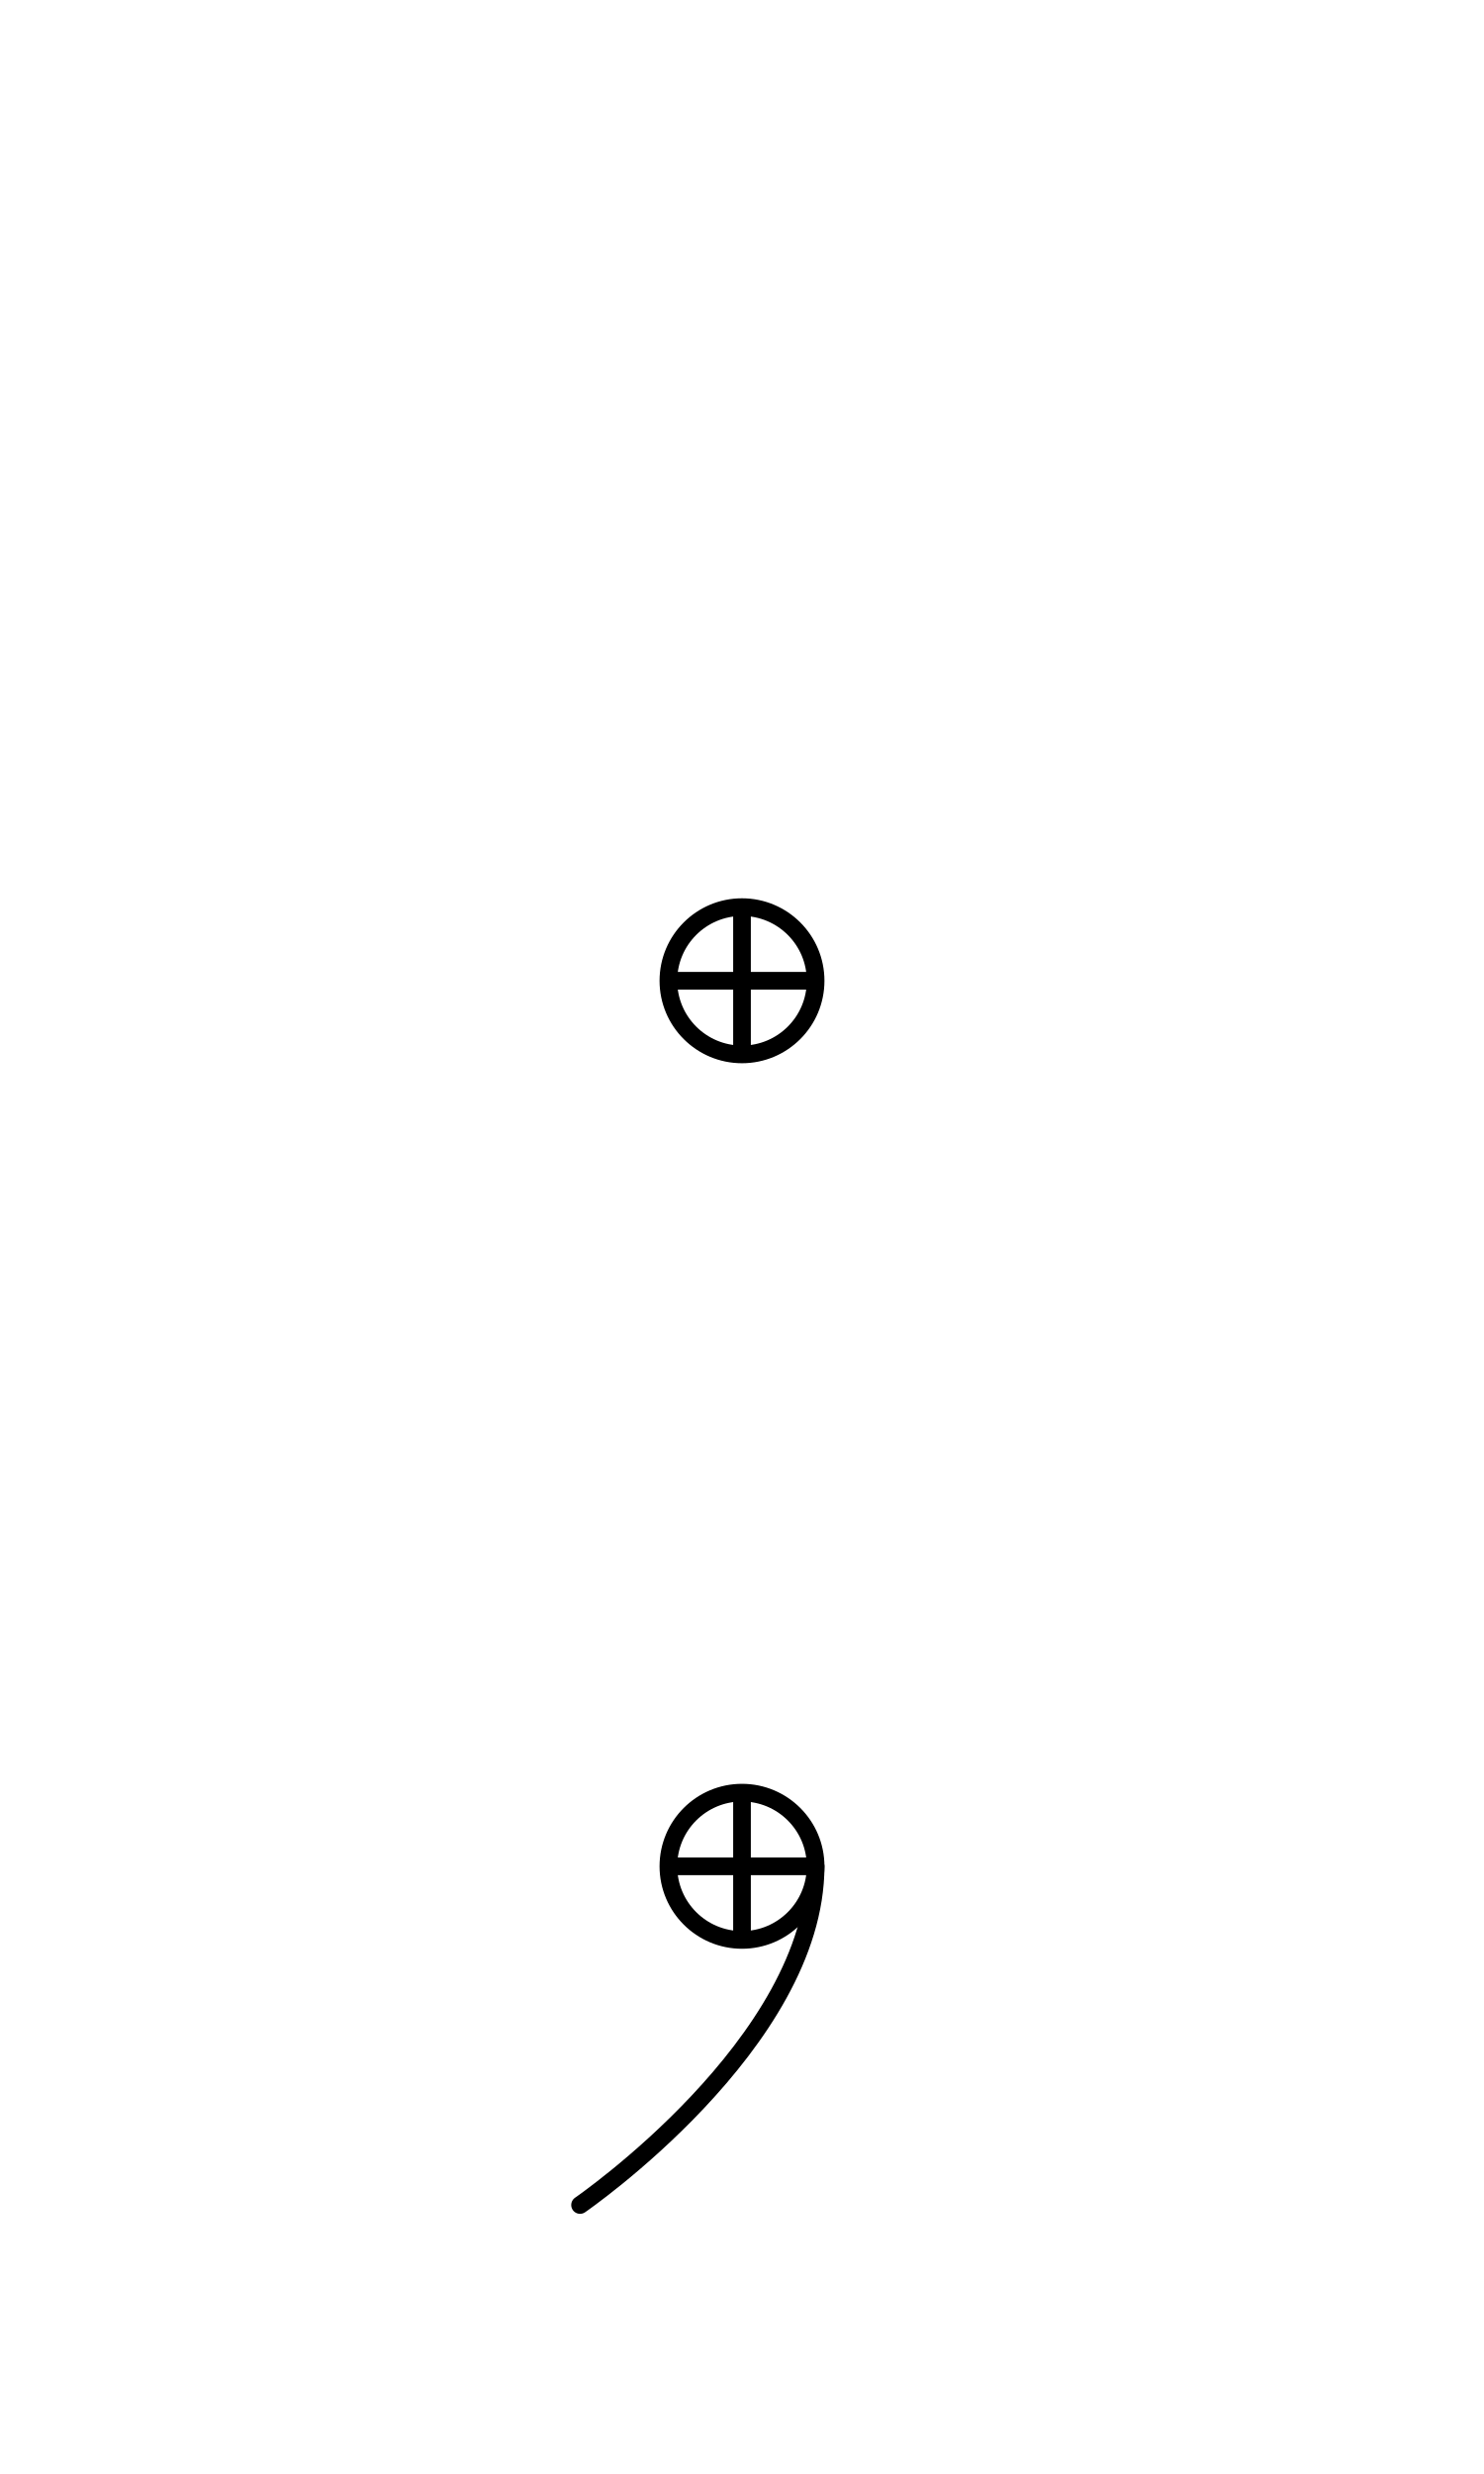
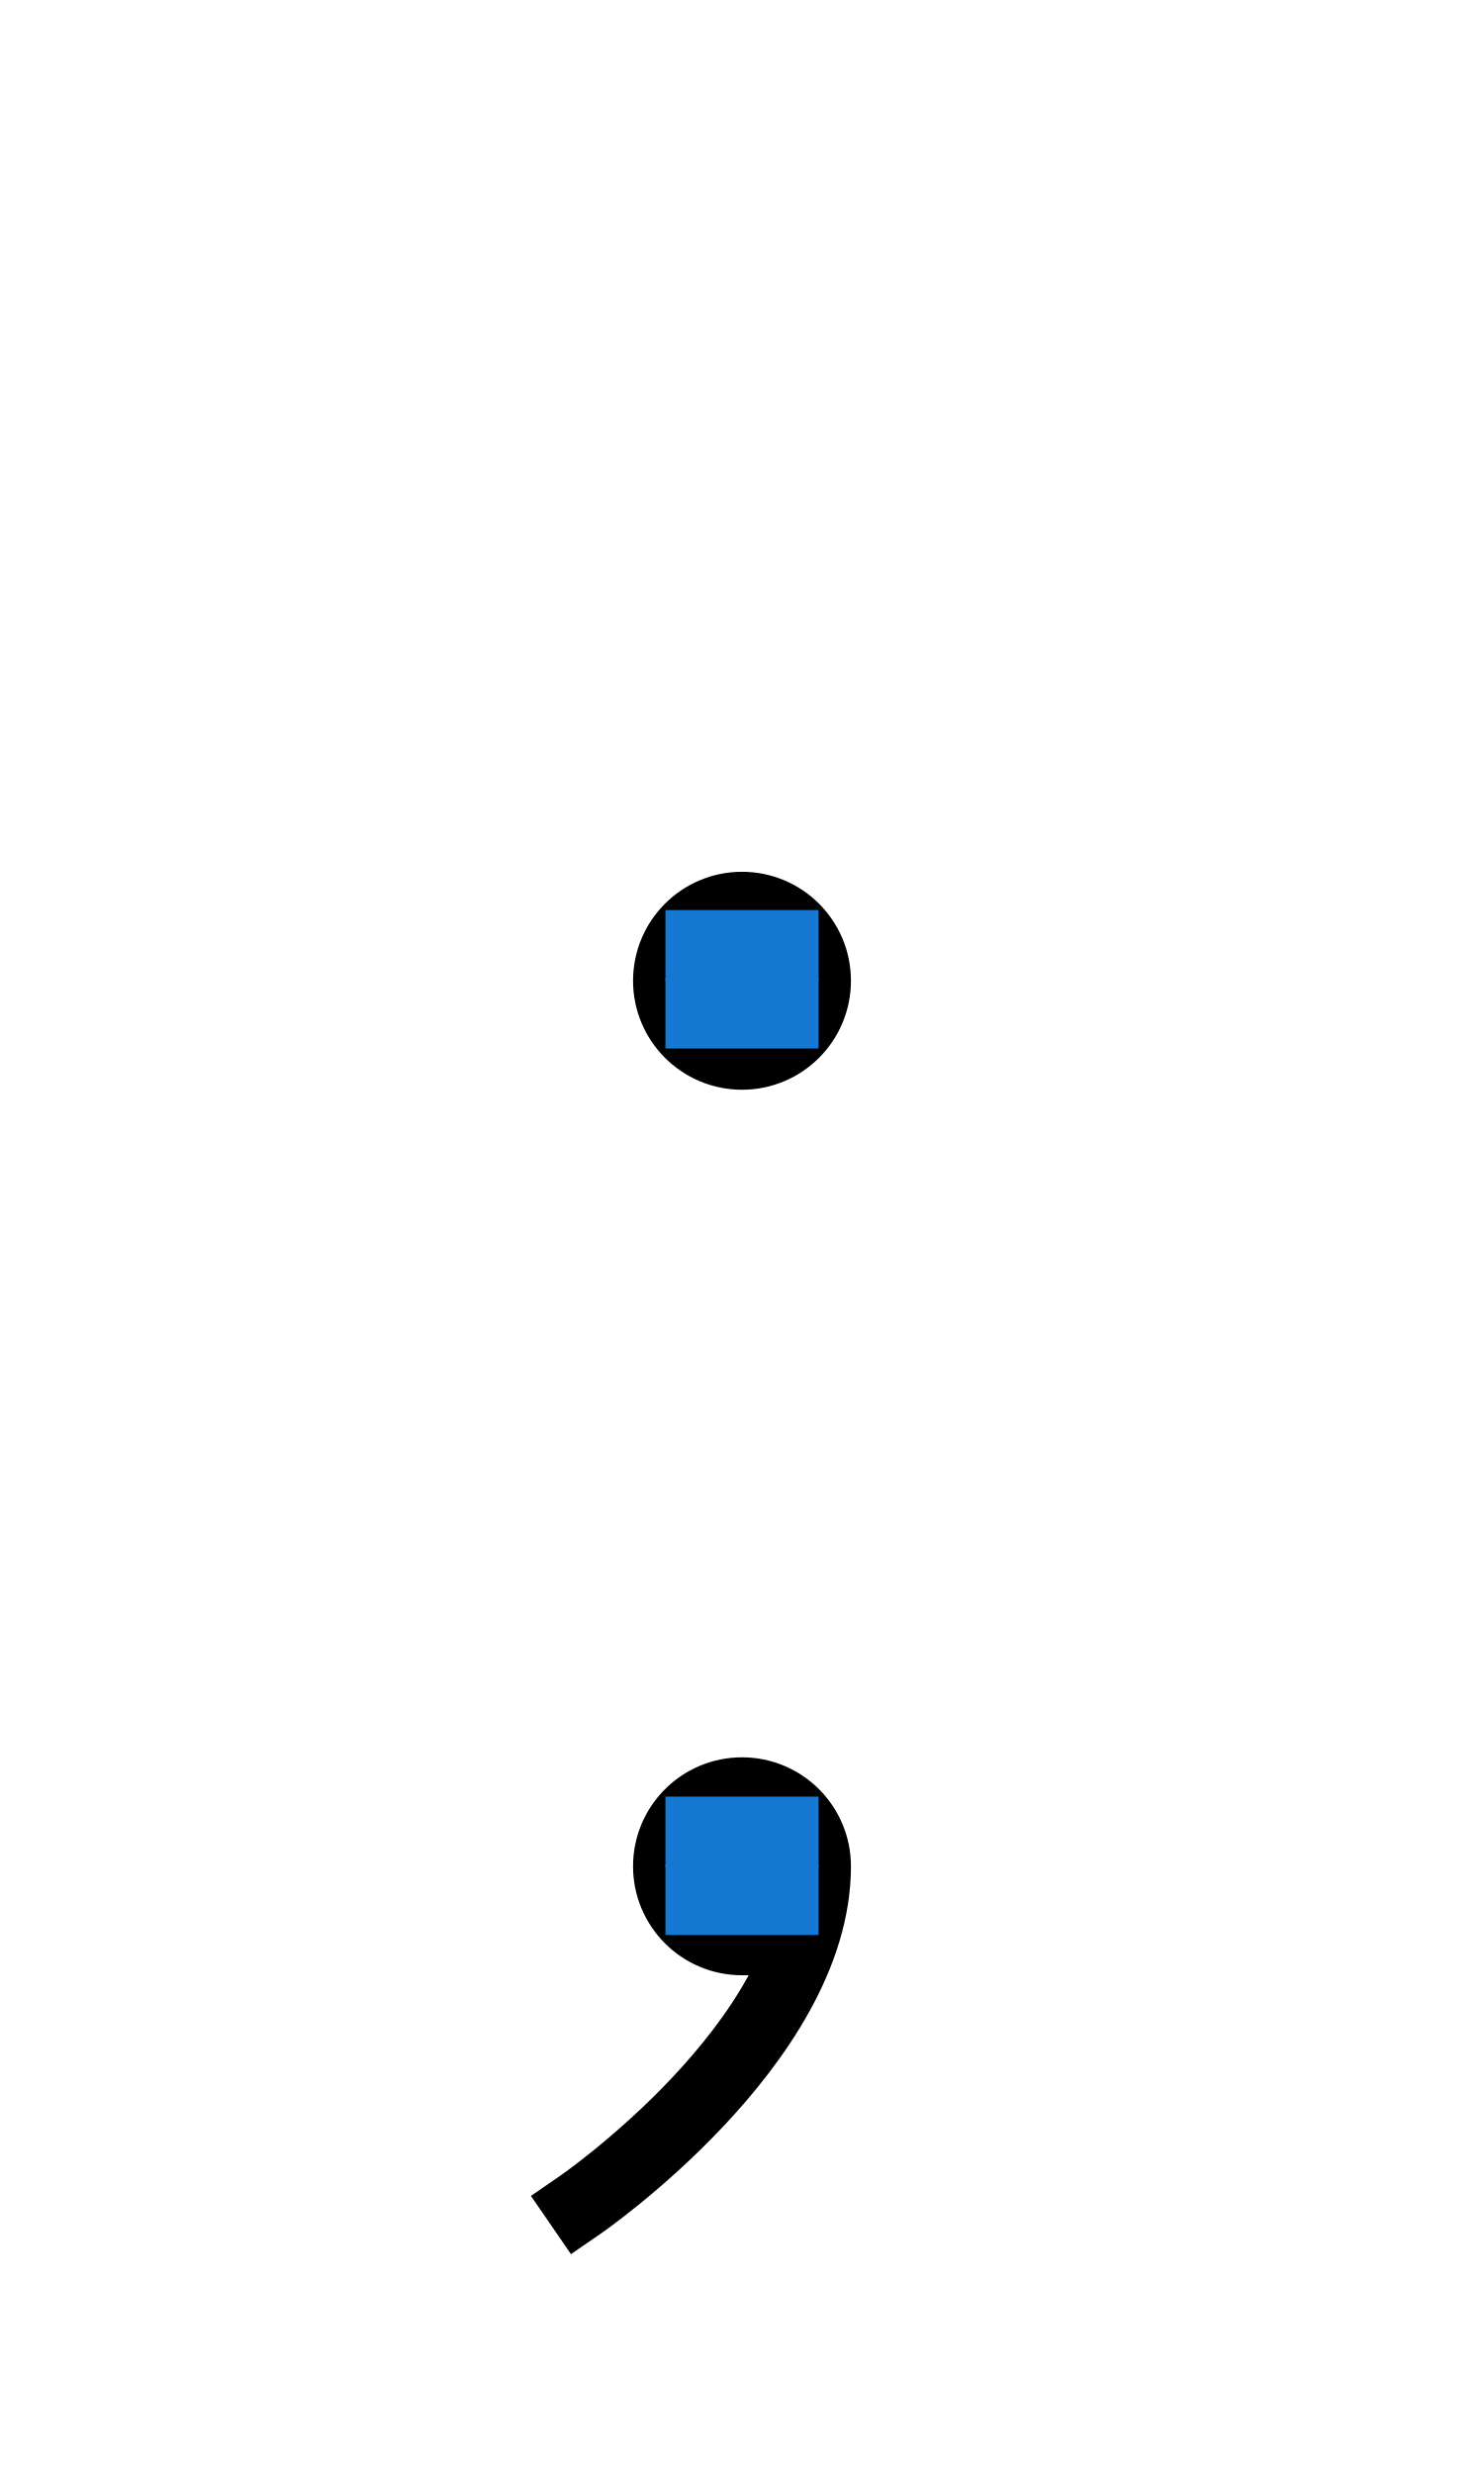
<svg xmlns="http://www.w3.org/2000/svg" width="1008" height="1680" viewBox="0 0 63 105" version="1.1" id="svg5" xml:space="preserve">
  <defs id="defs2" />
  <g id="layer3" style="display:inline;opacity:0.5;stroke-width:3.6;stroke-dasharray:none" transform="matrix(0.8333333,0,0,0.8333333,-157.9762,-173.0963)" />
  <g id="layer2" style="display:inline" />
  <g id="layer1" style="display:inline">
-     <path style="display:inline;fill:none;fill-opacity:1;stroke:#000000;stroke-width:0.75;stroke-linecap:round;stroke-linejoin:round;stroke-miterlimit:2.613;stroke-dasharray:none;stroke-opacity:1" d="m 24.625,93.583 c 0,0 10,-6.875 10,-14.375" id="path8-3" />
-     <ellipse style="display:inline;fill:none;fill-opacity:1;stroke:#000000;stroke-width:0.75;stroke-linecap:round;stroke-linejoin:round;stroke-dasharray:none;stroke-opacity:1" id="ellipse8-0" cx="31.5" cy="79.208" rx="3.125" ry="3.125" />
-     <ellipse style="display:inline;fill:none;fill-opacity:1;stroke:#000000;stroke-width:0.75;stroke-linecap:round;stroke-linejoin:round;stroke-dasharray:none;stroke-opacity:1" id="ellipse8-0-2" cx="31.5" cy="41.625" rx="3.125" ry="3.125" />
-     <path style="display:inline;fill:none;stroke:#000000;stroke-width:0.75;stroke-linecap:round;stroke-linejoin:round;stroke-miterlimit:2.613" d="m 28.458,41.625 h 6.083" id="path2911" />
-     <path style="display:inline;fill:none;stroke:#000000;stroke-width:0.75;stroke-linecap:round;stroke-linejoin:round;stroke-miterlimit:2.613" d="M 31.5,38.583 V 44.667" id="path2913" />
-     <path style="display:inline;fill:none;stroke:#000000;stroke-width:0.75;stroke-linecap:round;stroke-linejoin:round;stroke-miterlimit:2.613" d="m 28.458,79.208 h 6.083" id="path2911-5" />
-     <path style="display:inline;fill:none;stroke:#000000;stroke-width:0.75;stroke-linecap:round;stroke-linejoin:round;stroke-miterlimit:2.613" d="M 31.5,76.167 V 82.25" id="path2913-3" />
+     <path style="display:inline;fill:none;fill-opacity:1;stroke:#000000;stroke-width:3;stroke-linecap:square;stroke-linejoin:miter;stroke-miterlimit:2.613;stroke-dasharray:none;stroke-opacity:1" d="m 24.625,93.583 c 0,0 10,-6.875 10,-14.375 0,-1.726 -1.399,-3.125 -3.125,-3.125 -1.726,0 -3.125,1.399 -3.125,3.125 0,1.726 1.399,3.125 3.125,3.125" id="path8-3" />
+     <ellipse style="display:inline;fill:none;fill-opacity:1;stroke:#000000;stroke-width:3;stroke-linecap:square;stroke-linejoin:miter;stroke-dasharray:none;stroke-opacity:1" id="ellipse8-0-2" cx="31.5" cy="41.625" rx="3.125" ry="3.125" />
+     <path style="fill:none;stroke:#1578d2;stroke-width:3;stroke-linecap:square;stroke-linejoin:miter" d="m 29.75,40.125 h 3.5" id="path1" />
+     <path style="fill:none;stroke:#1578d2;stroke-width:3;stroke-linecap:square;stroke-linejoin:miter" d="m 29.75,43 h 3.5" id="path2" />
+     <path style="fill:none;stroke:#1578d2;stroke-width:3;stroke-linecap:square;stroke-linejoin:miter" d="m 29.75,77.75 h 3.5" id="path3" />
+     <path style="fill:none;stroke:#1578d2;stroke-width:3;stroke-linecap:square;stroke-linejoin:miter" d="m 29.75,80.625 h 3.5" id="path4" />
  </g>
</svg>
